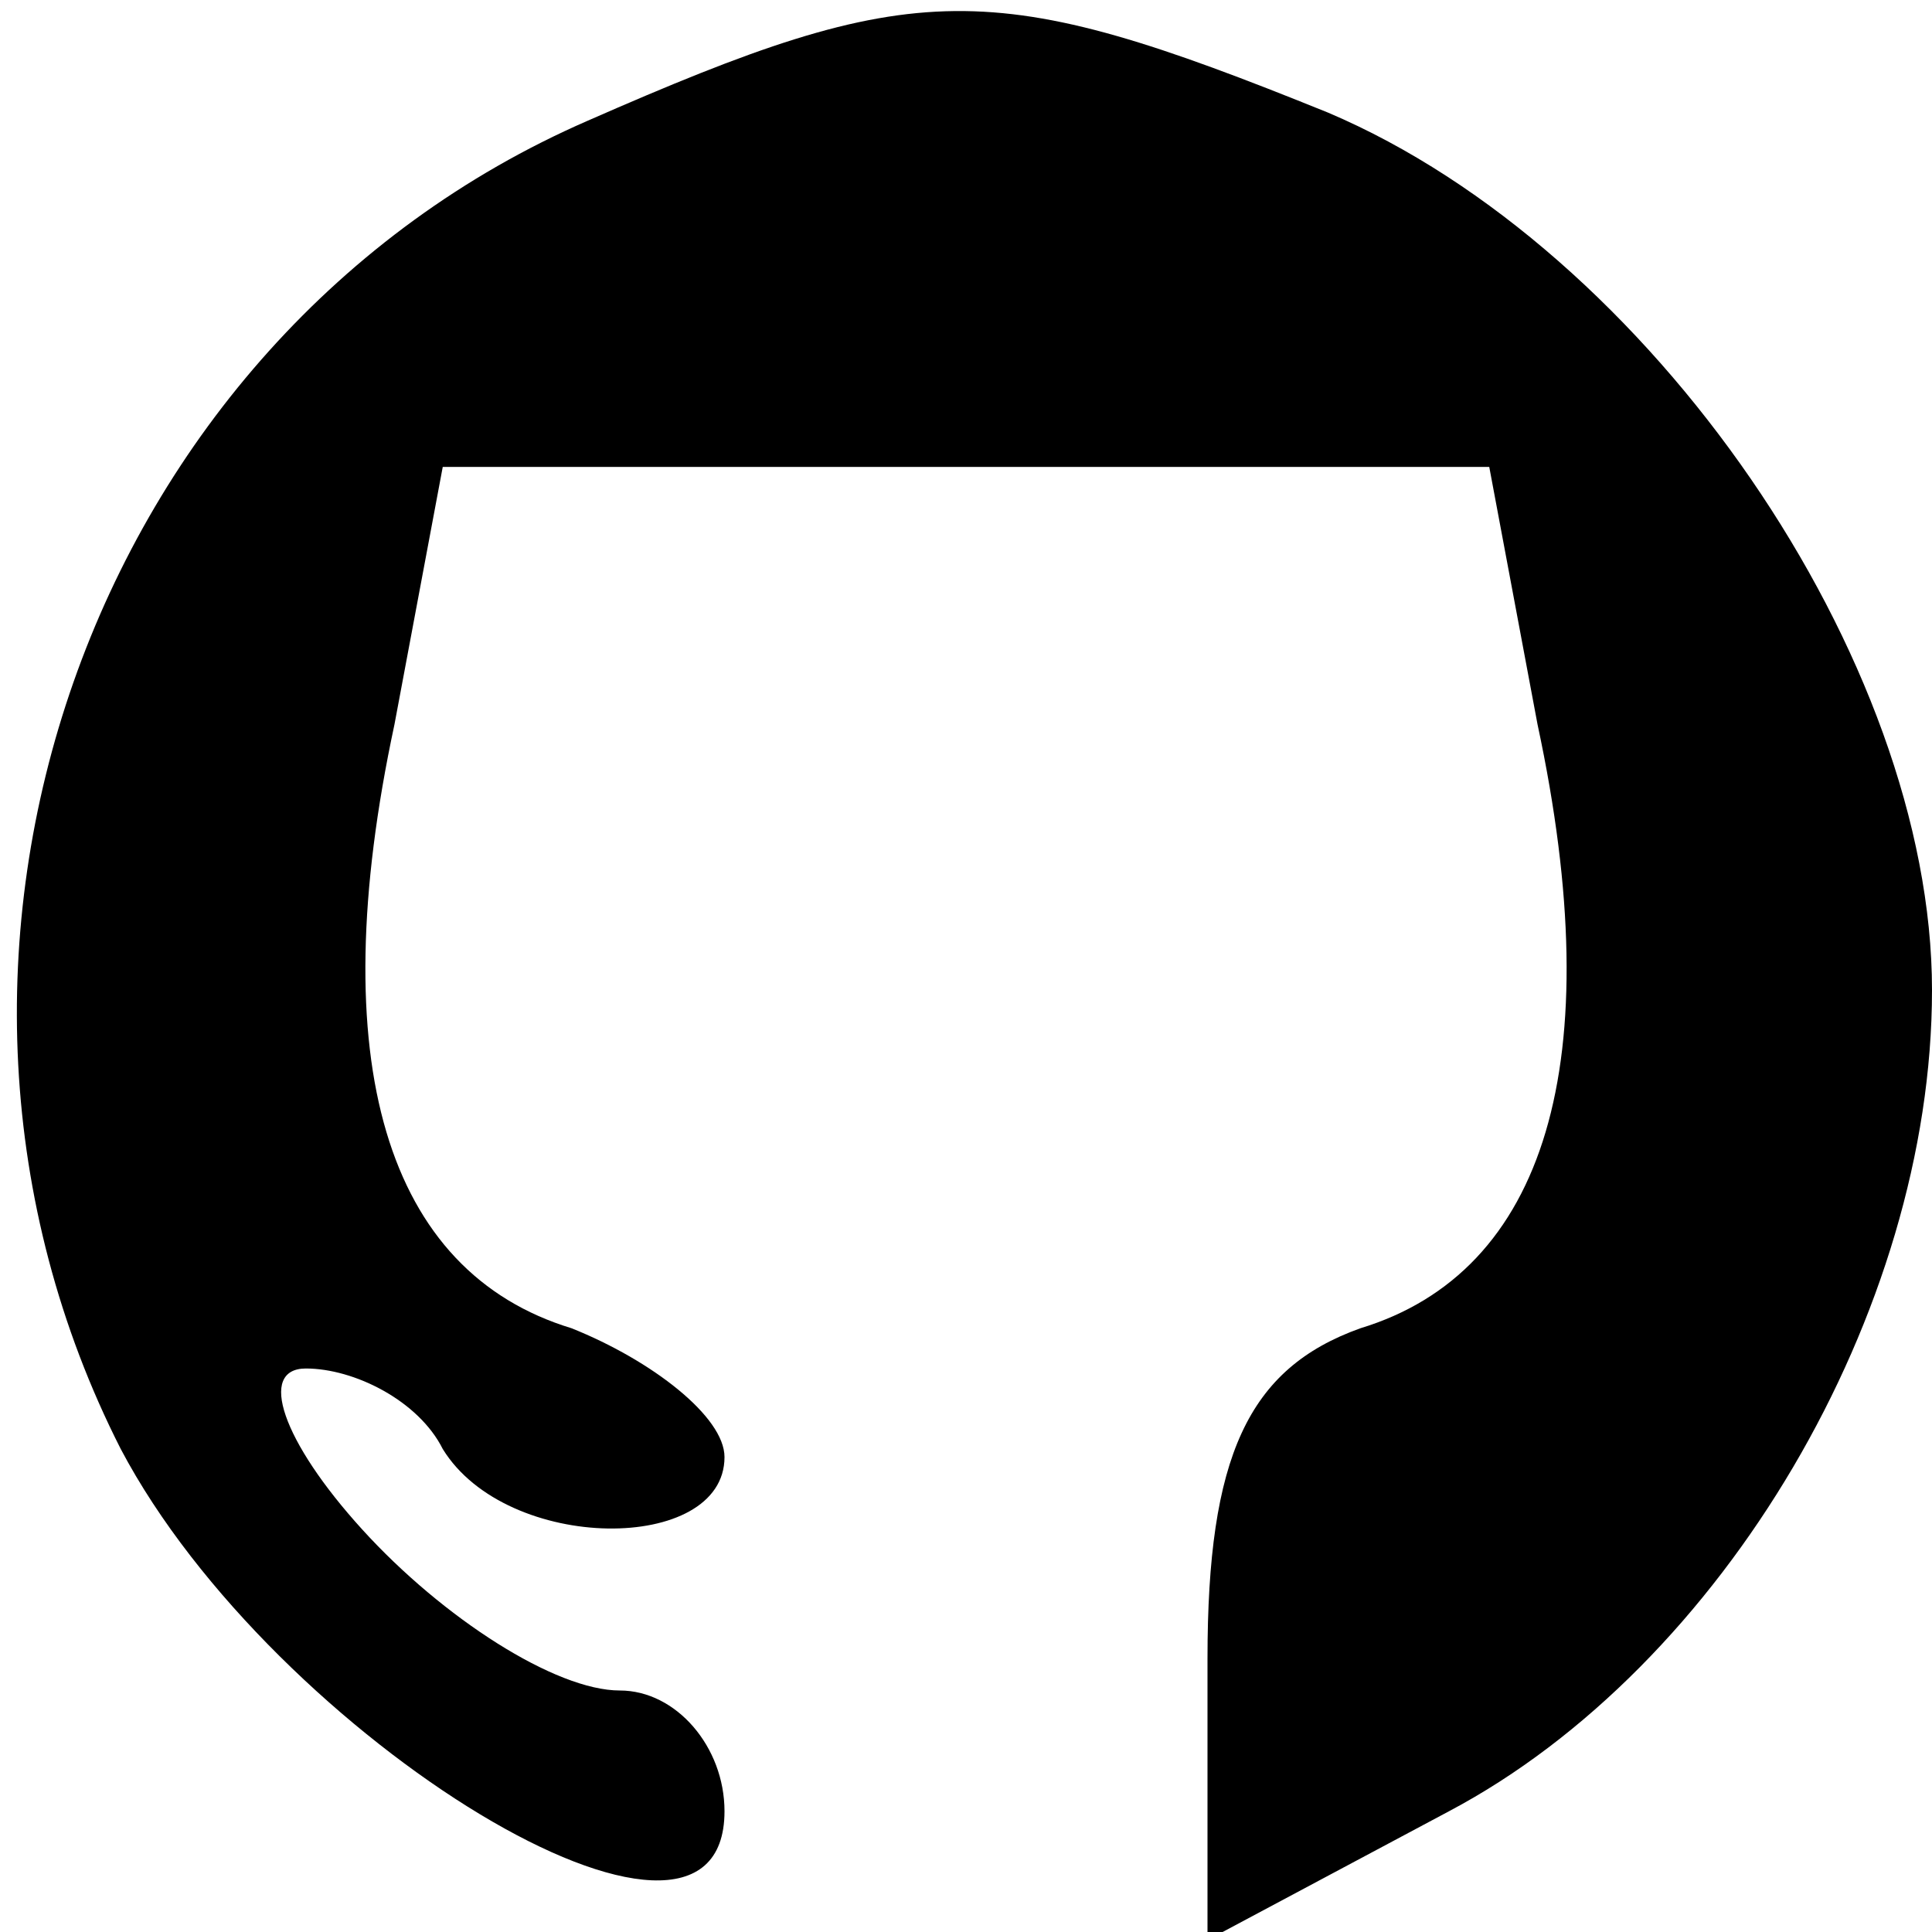
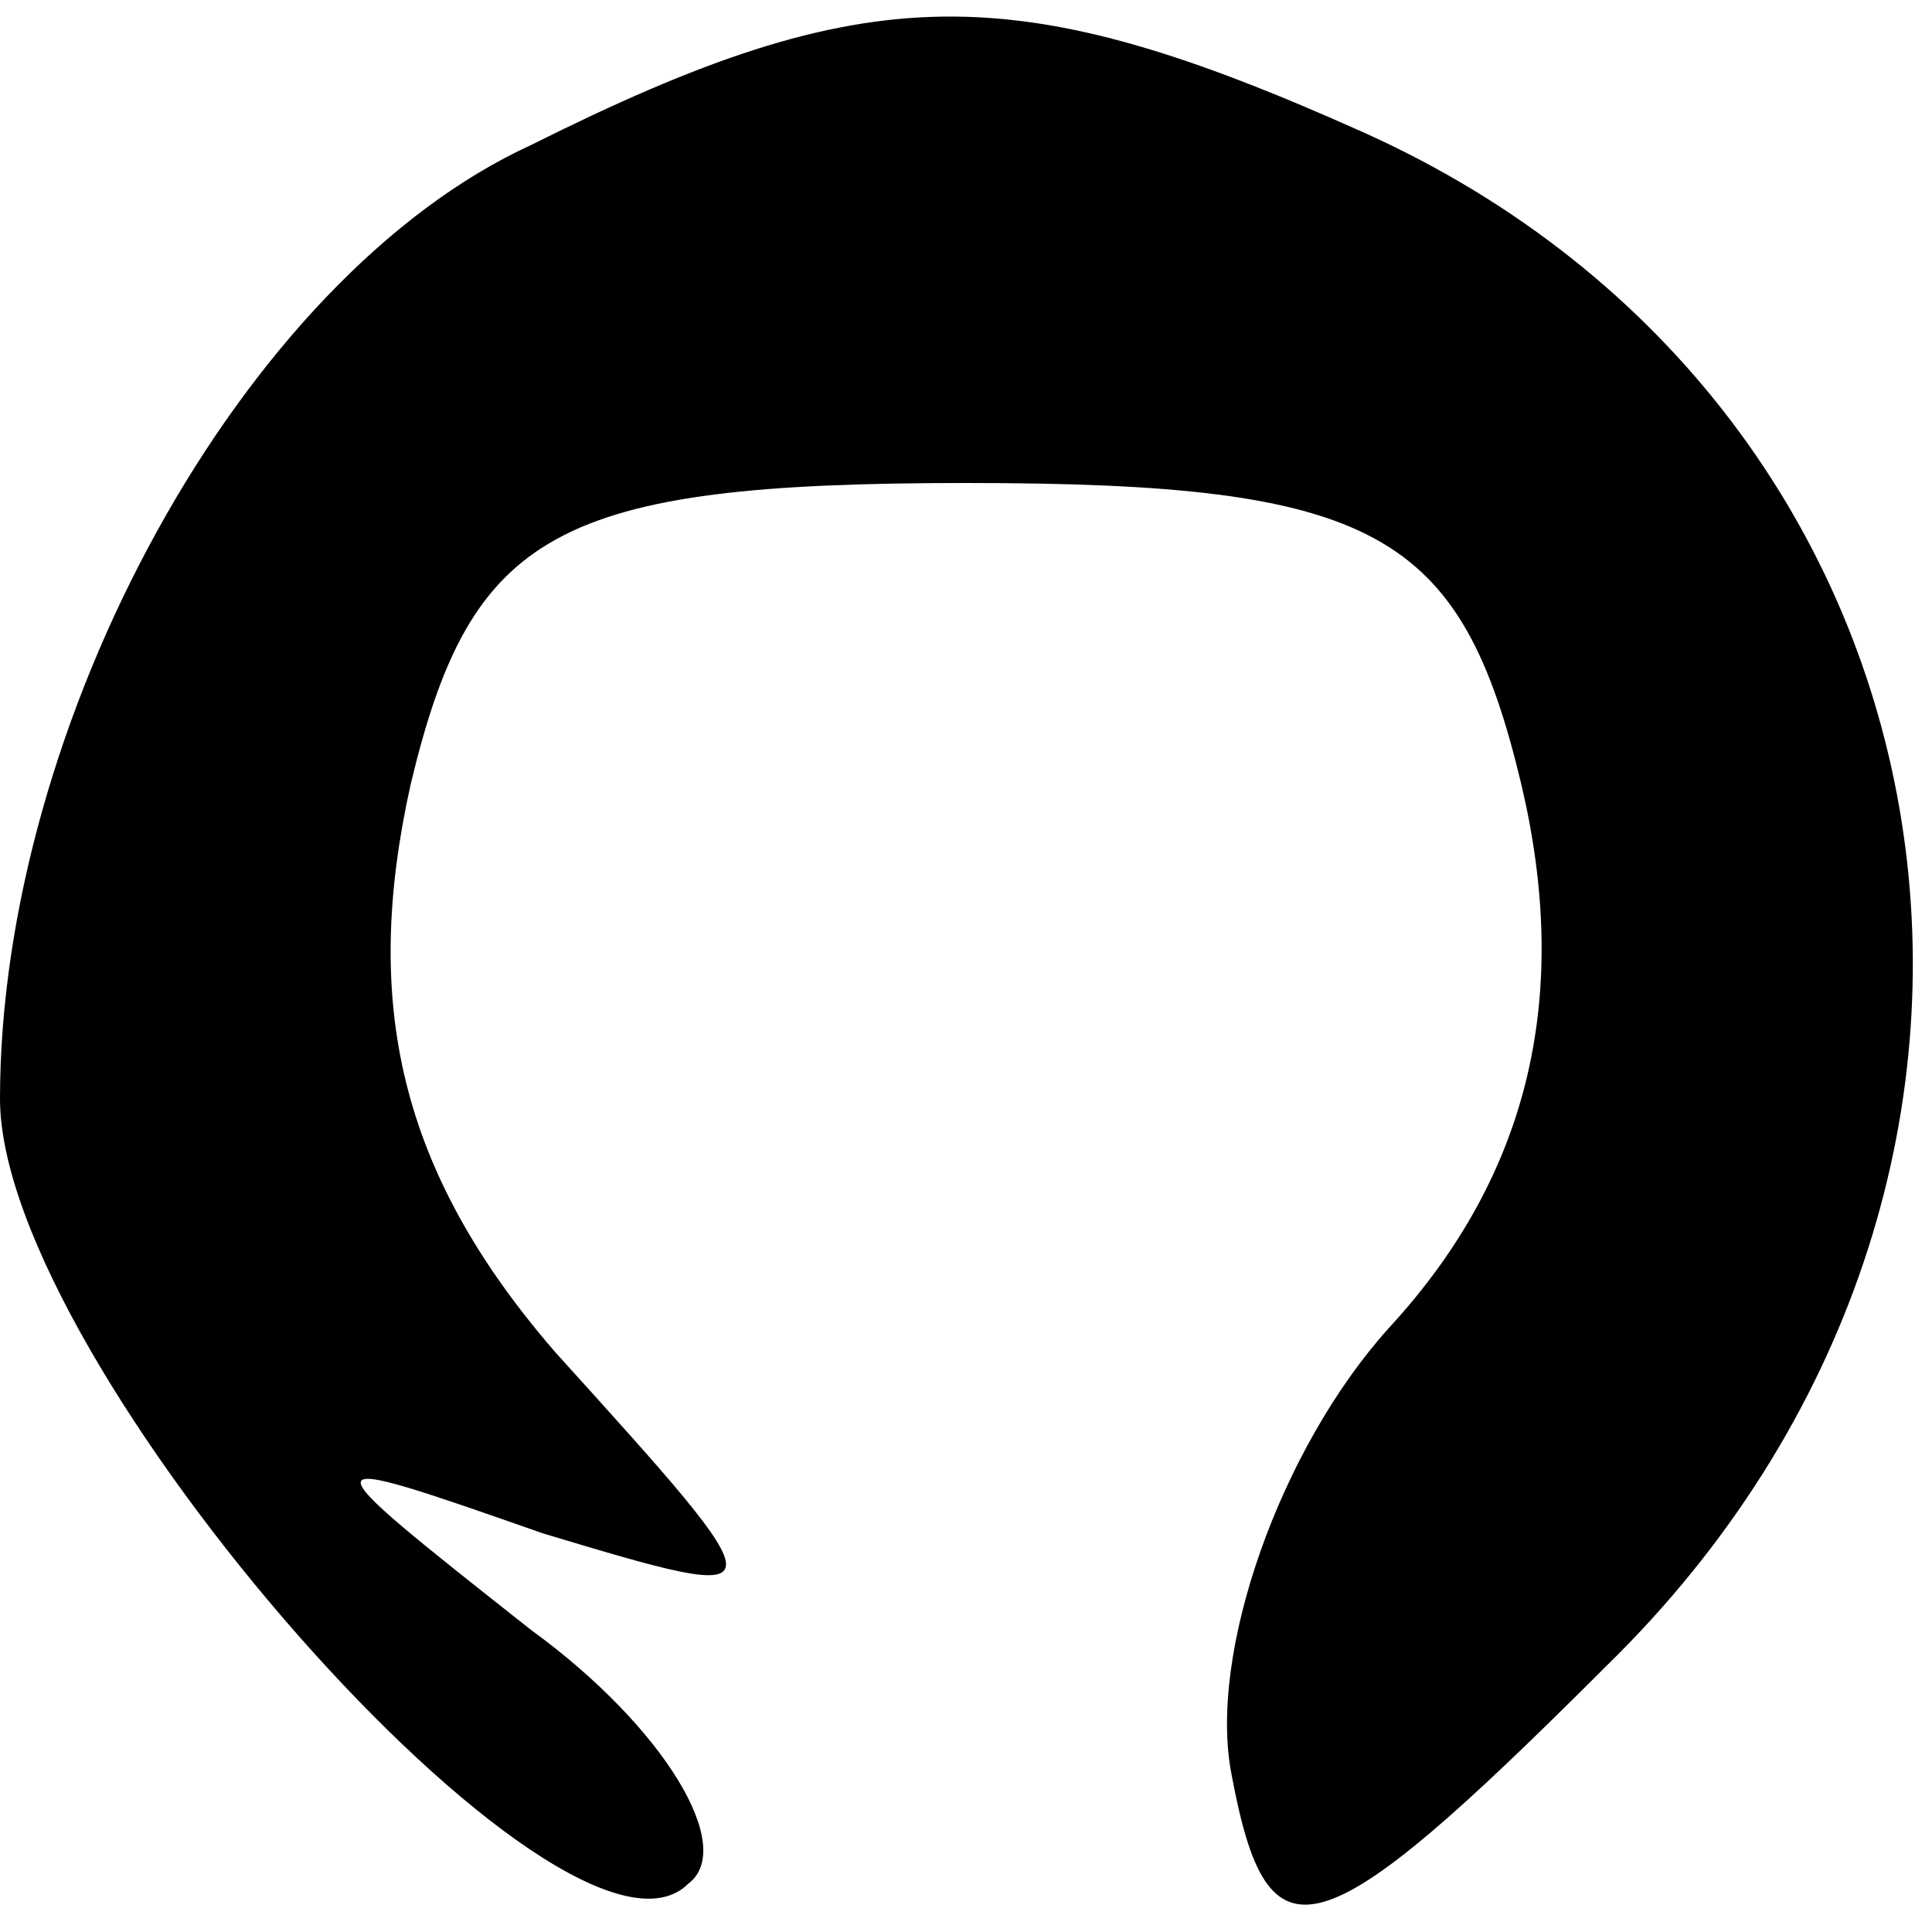
- <svg xmlns="http://www.w3.org/2000/svg" version="1.0" width="24pt" height="24pt" viewBox="0 0 24 24" preserveAspectRatio="xMidYMid meet">
-   <g transform="translate(0,24) scale(0.1,-0.1)" fill="#000000" stroke="none">
-     <path d="M73 225 c-62 -27 -89 -104 -58 -165 19 -36 75 -70 75 -45 0 8 -6 15 -13 15 -8 0 -22 9 -32 20 -10 11 -13 20 -7 20 6 0 14 -4 17 -10 8 -13 35 -13 35 -1 0 5 -9 12 -19 16 -23 7 -31 33 -22 75 l6 32 65 0 65 0 6 -32 c9 -42 1 -68 -22 -75 -14 -5 -19 -16 -19 -41 l0 -35 30 16 c34 18 60 62 60 102 0 41 -35 92 -75 109 -42 17 -51 17 -92 -1z" />
+ <svg xmlns="http://www.w3.org/2000/svg" version="1.0" width="16pt" height="16pt" viewBox="0 0 16 16" preserveAspectRatio="xMidYMid meet">
+   <g transform="translate(0,16) scale(0.1,-0.1)" fill="#000000" stroke="none">
+     <path d="M44 148 c-24 -11 -44 -48 -44 -79 0 -22 47 -75 57 -65 4 3 -2 13 -13 21 -19 15 -19 15 1 8 20 -6 20 -6 1 15 -13 15 -16 29 -12 47 5 21 12 25 46 25 34 0 41 -4 46 -25 4 -17 1 -32 -11 -45 -9 -10 -15 -27 -13 -37 3 -16 7 -15 31 9 41 40 31 104 -20 127 -29 13 -41 13 -69 -1z" />
  </g>
</svg>
